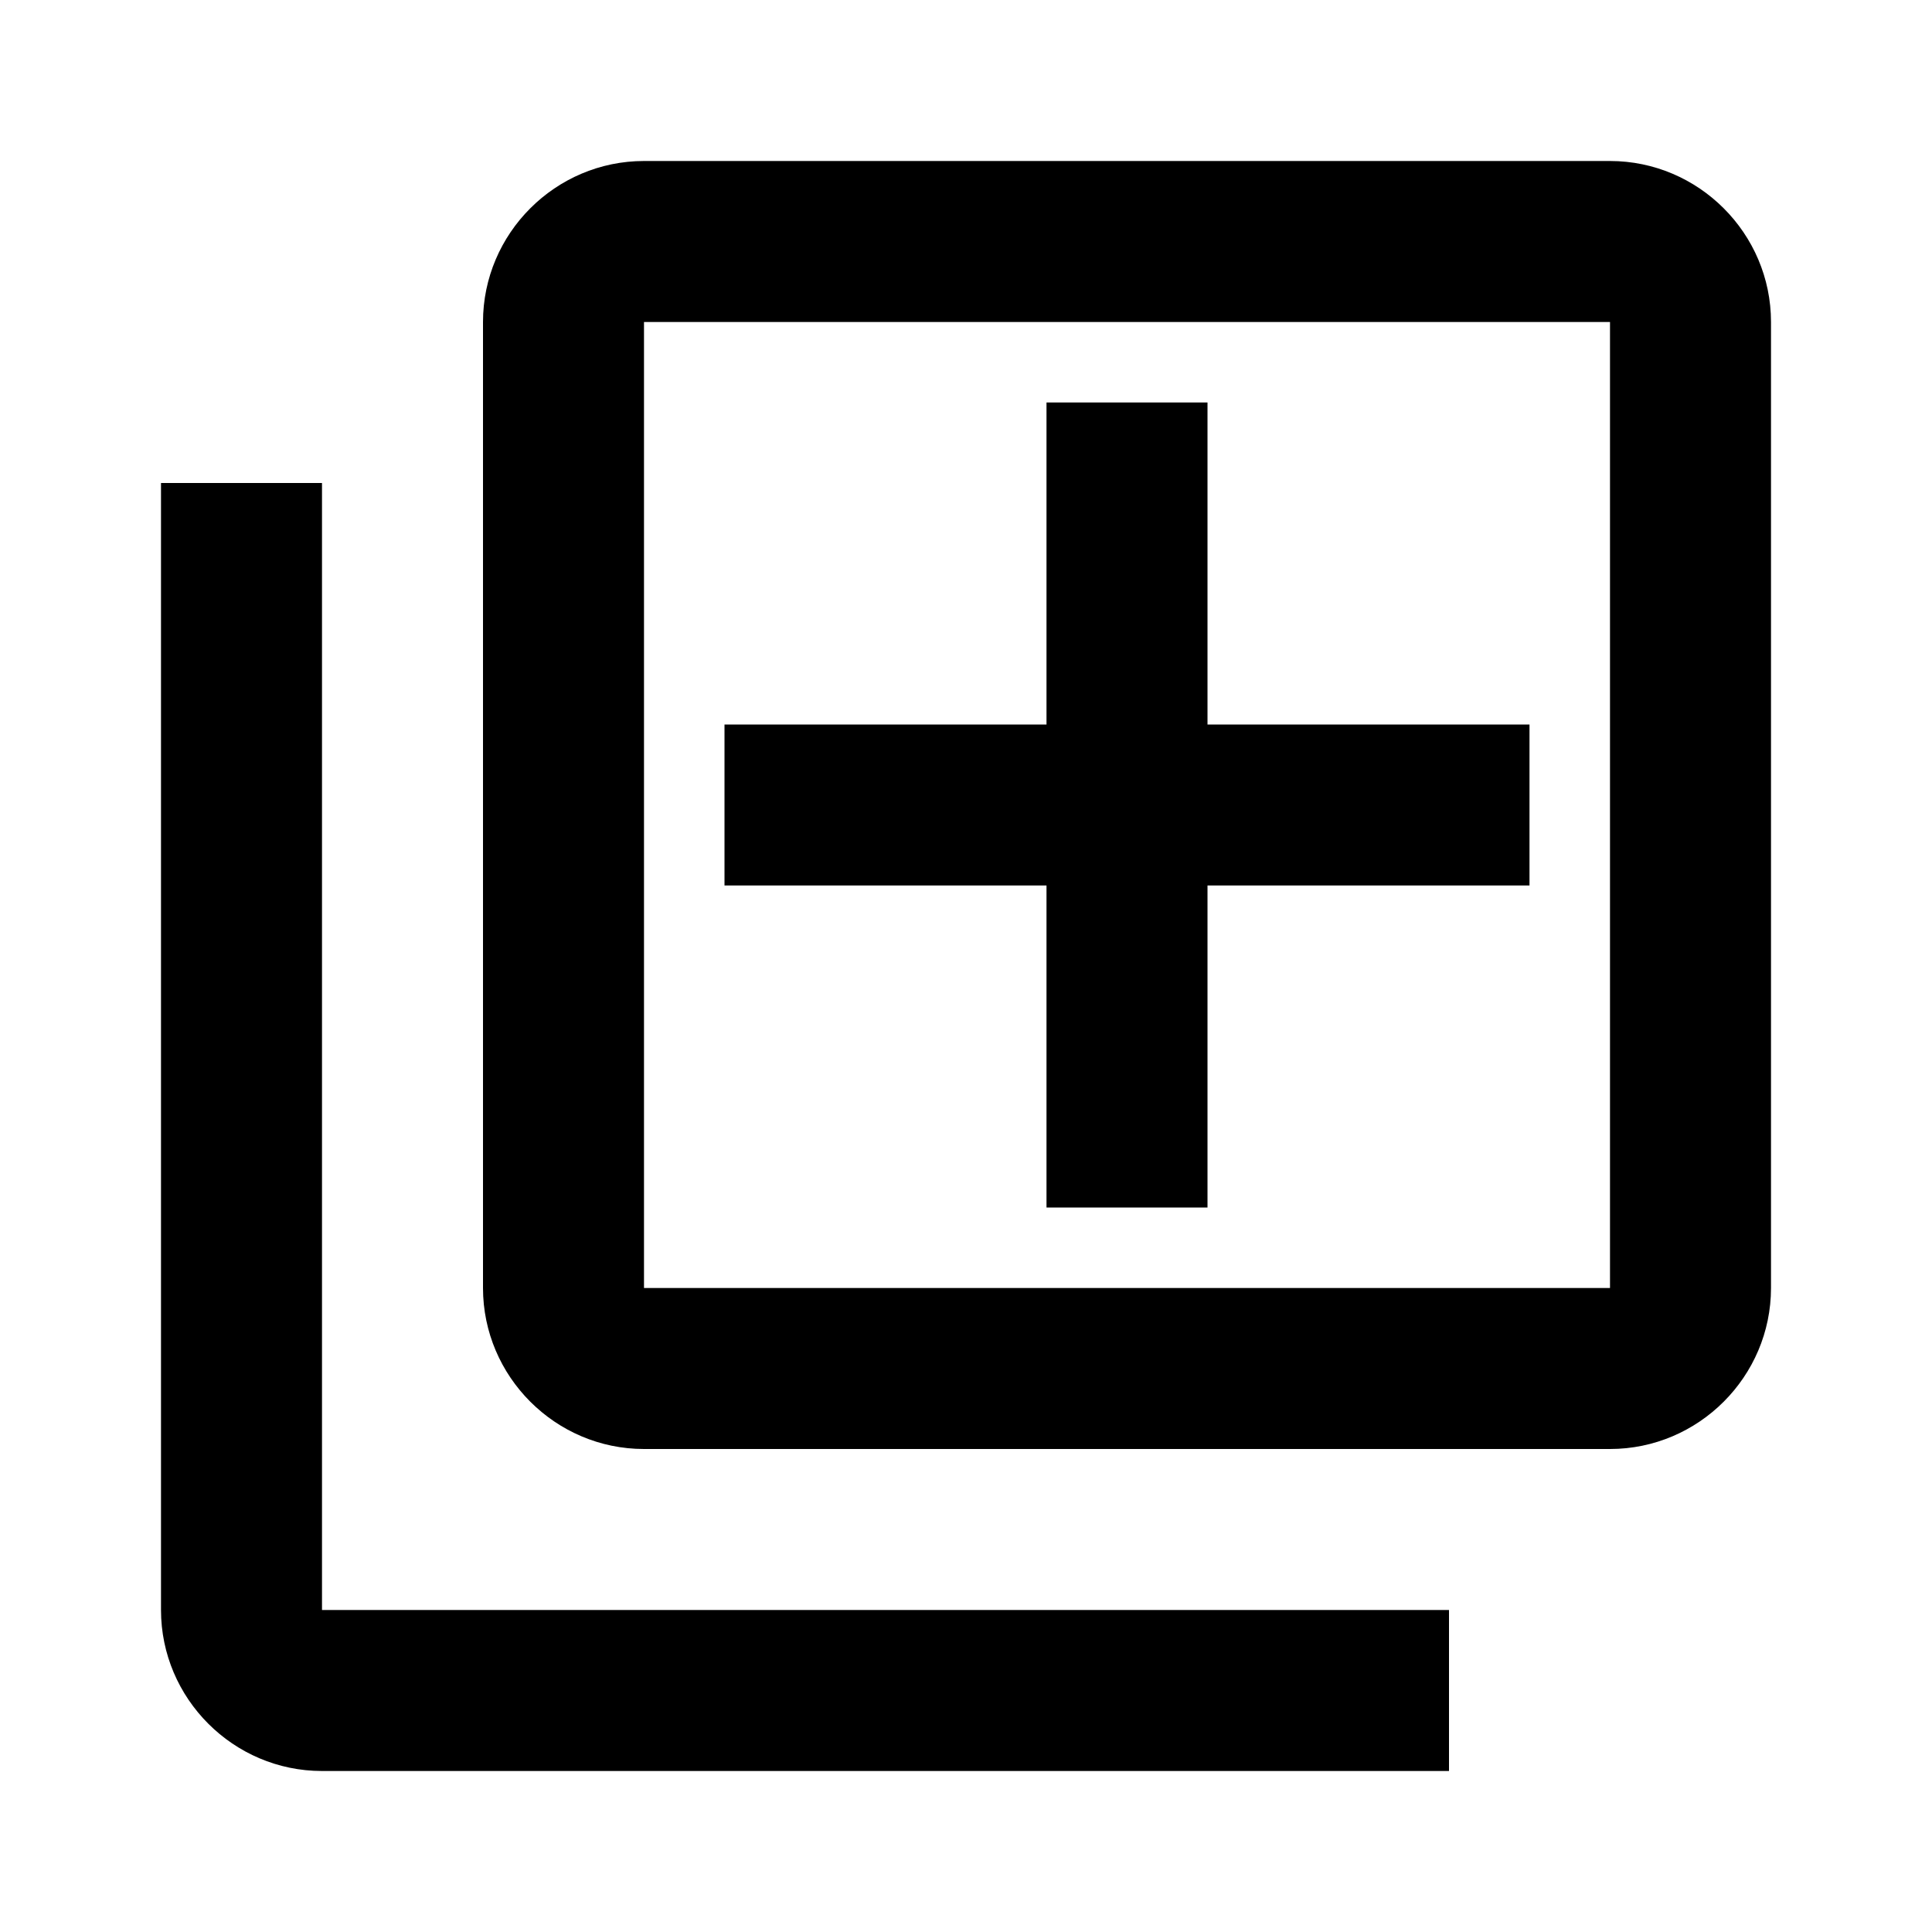
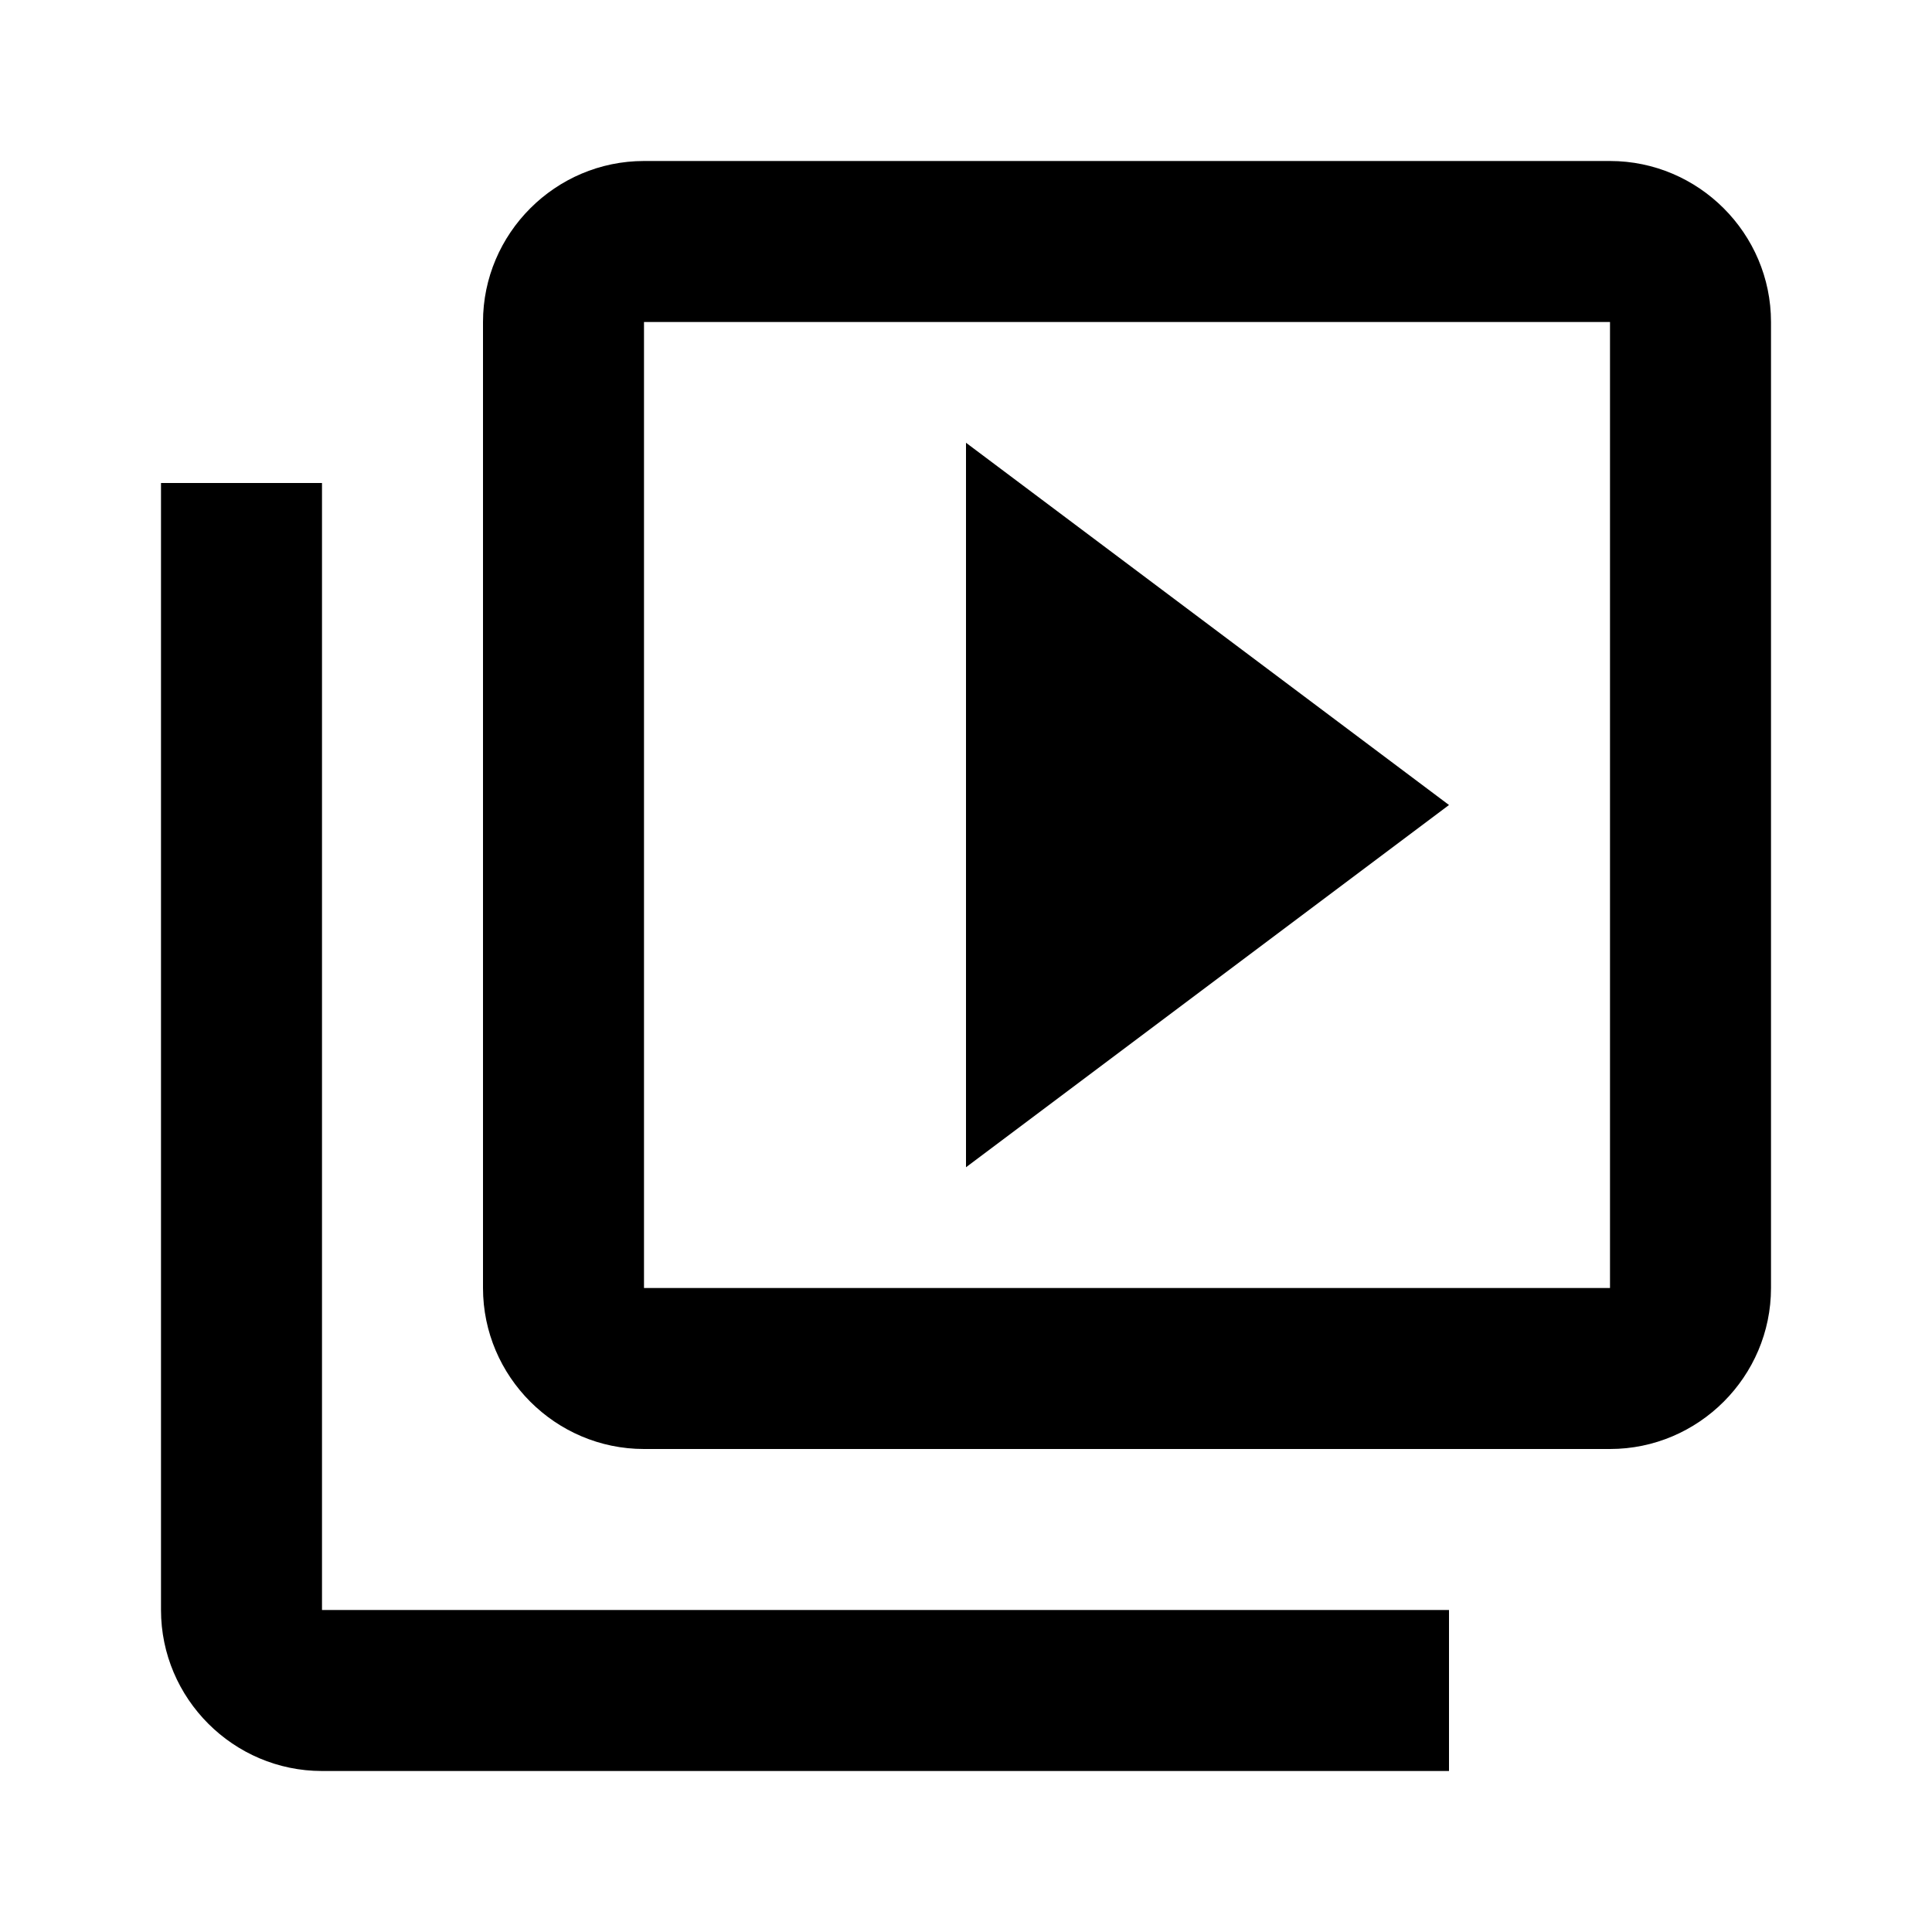
<svg xmlns="http://www.w3.org/2000/svg" height="24" viewBox="0 0 24 24" width="24">
  <path d="M0 0h24v24H0V0z" fill="none" />
-   <path d="M4 6H2v14c0 1.1.9 2 2 2h14v-2H4V6zm16-4H8c-1.1 0-2 .9-2 2v12c0 1.1.9 2 2 2h12c1.1 0 2-.9 2-2V4c0-1.1-.9-2-2-2zm0 14H8V4h12v12zm-7-1h2v-4h4V9h-4V5h-2v4H9v2h4z" />
+   <path d="M4 6H2v14c0 1.1.9 2 2 2h14v-2H4V6zm16-4H8c-1.1 0-2 .9-2 2v12c0 1.1.9 2 2 2h12c1.1 0 2-.9 2-2V4c0-1.1-.9-2-2-2zm0 14H8V4h12v12zM12 5.5v9l6-4.5z" />
</svg>
